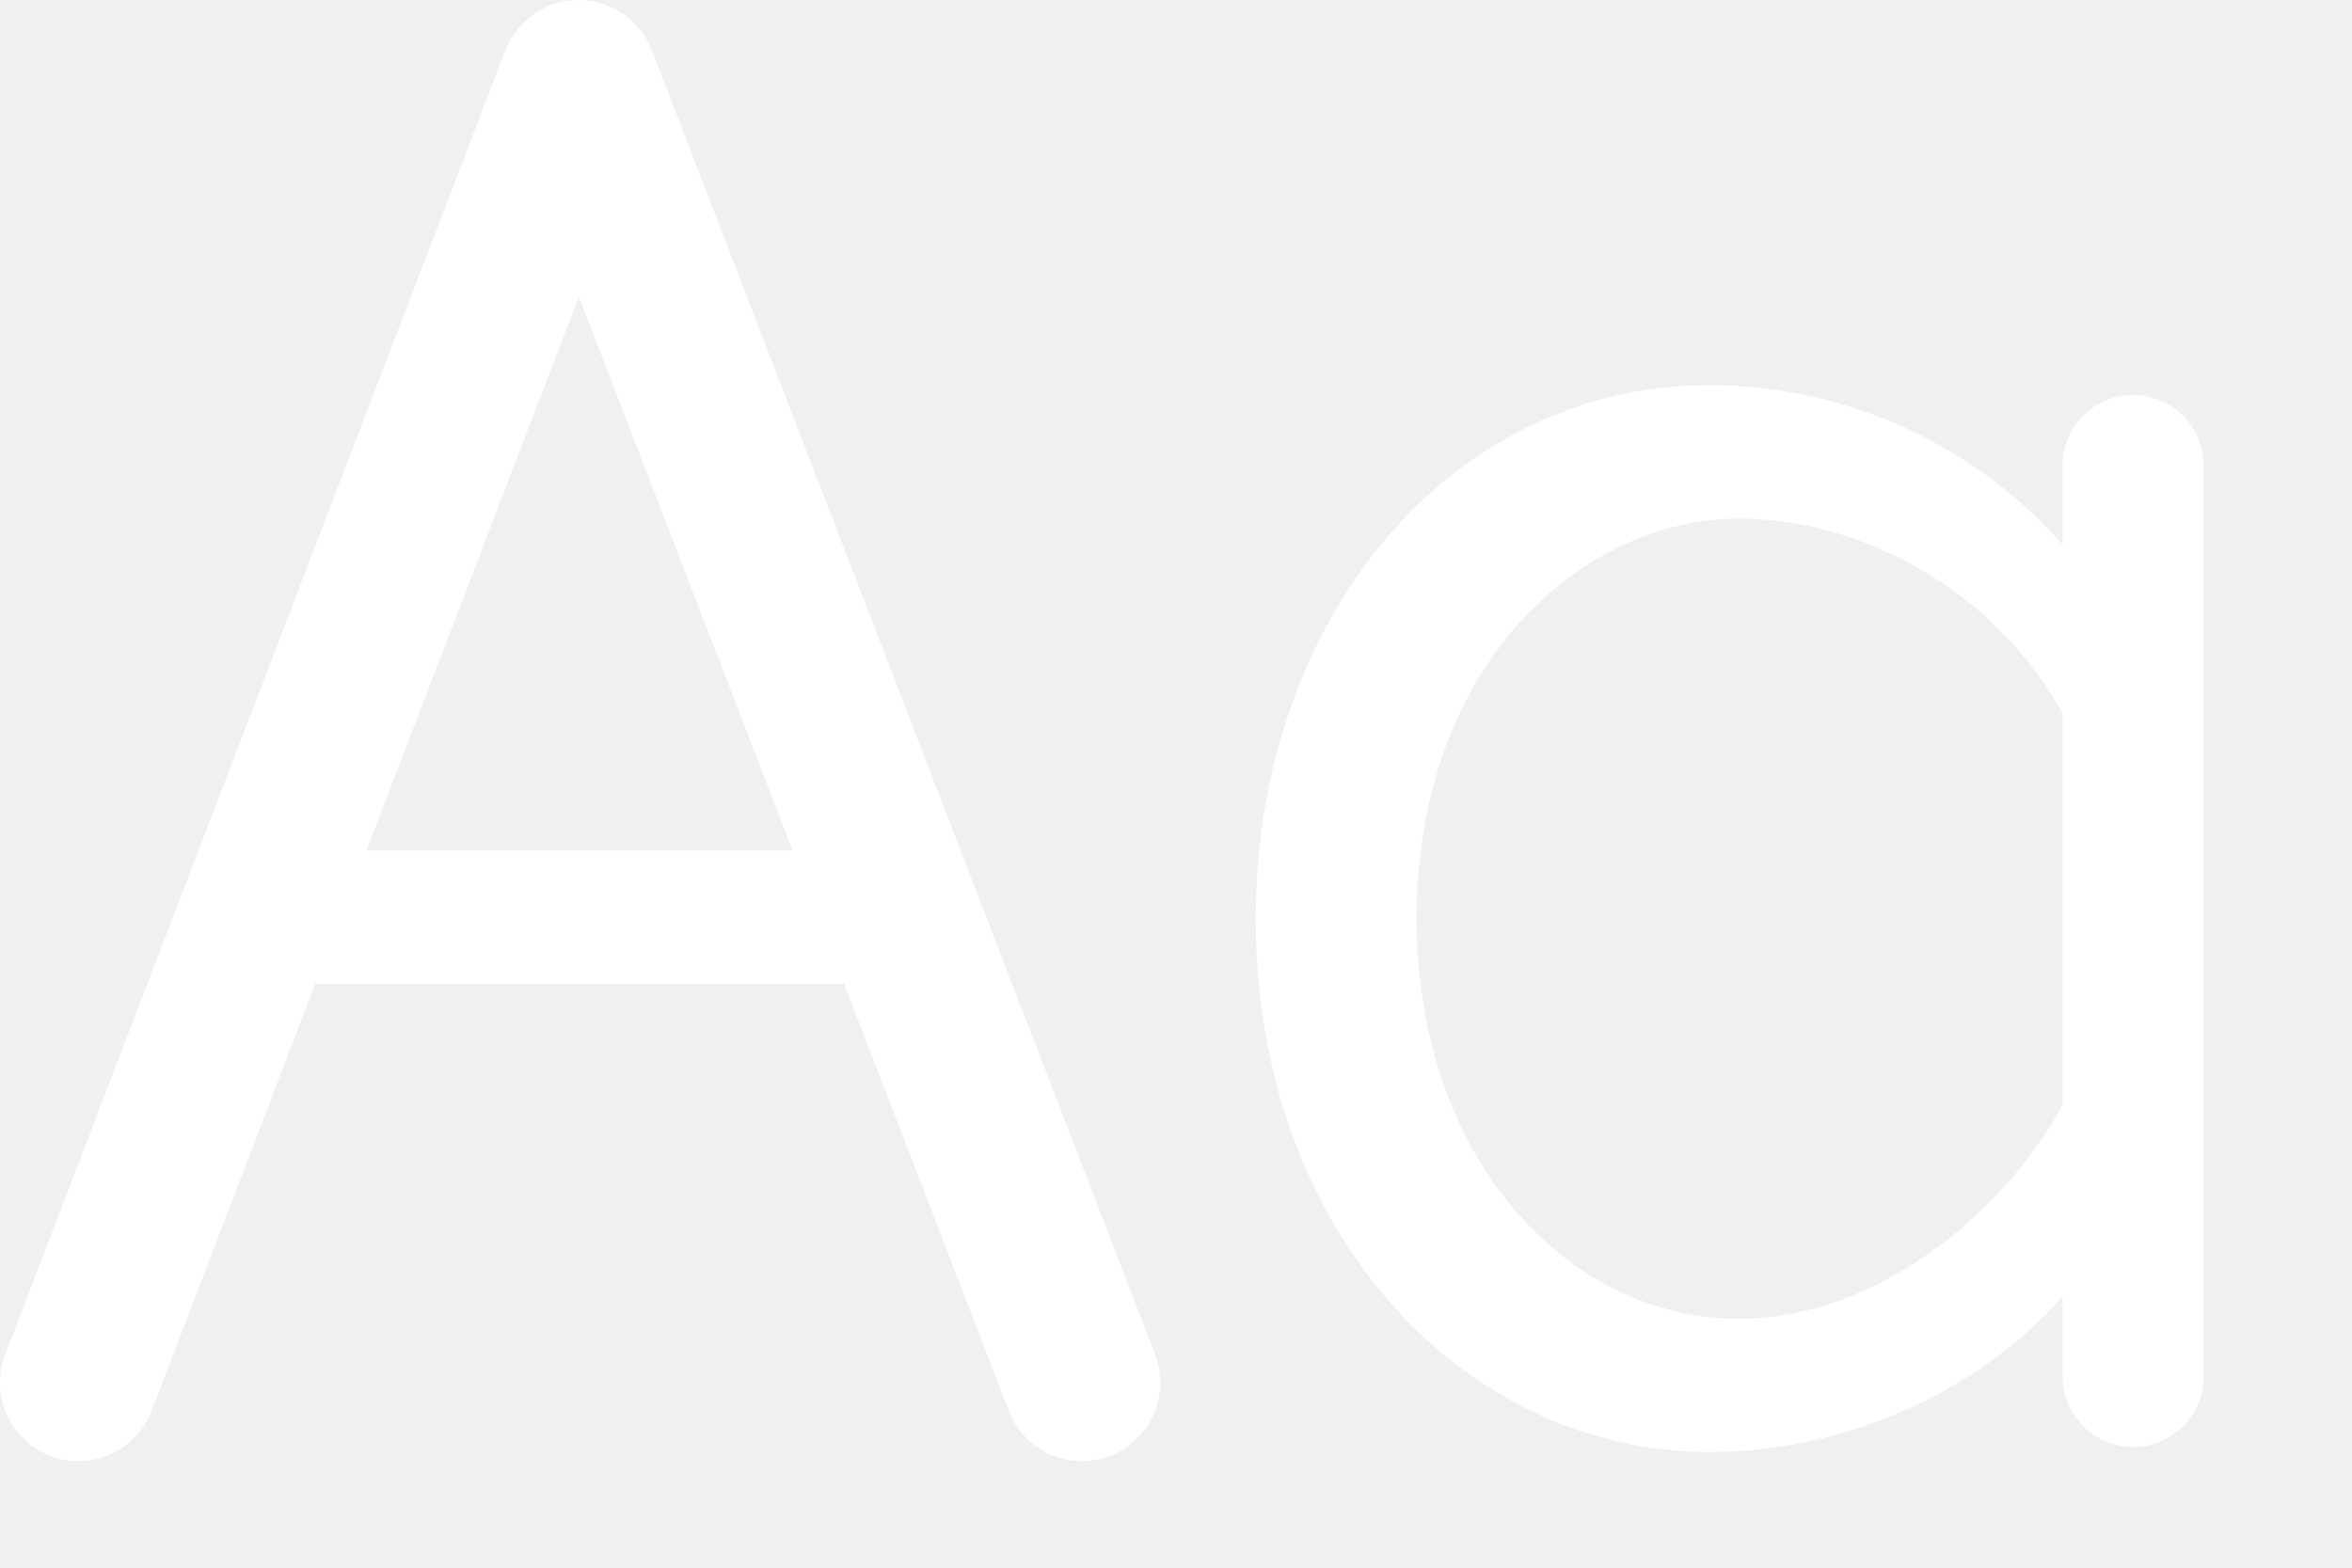
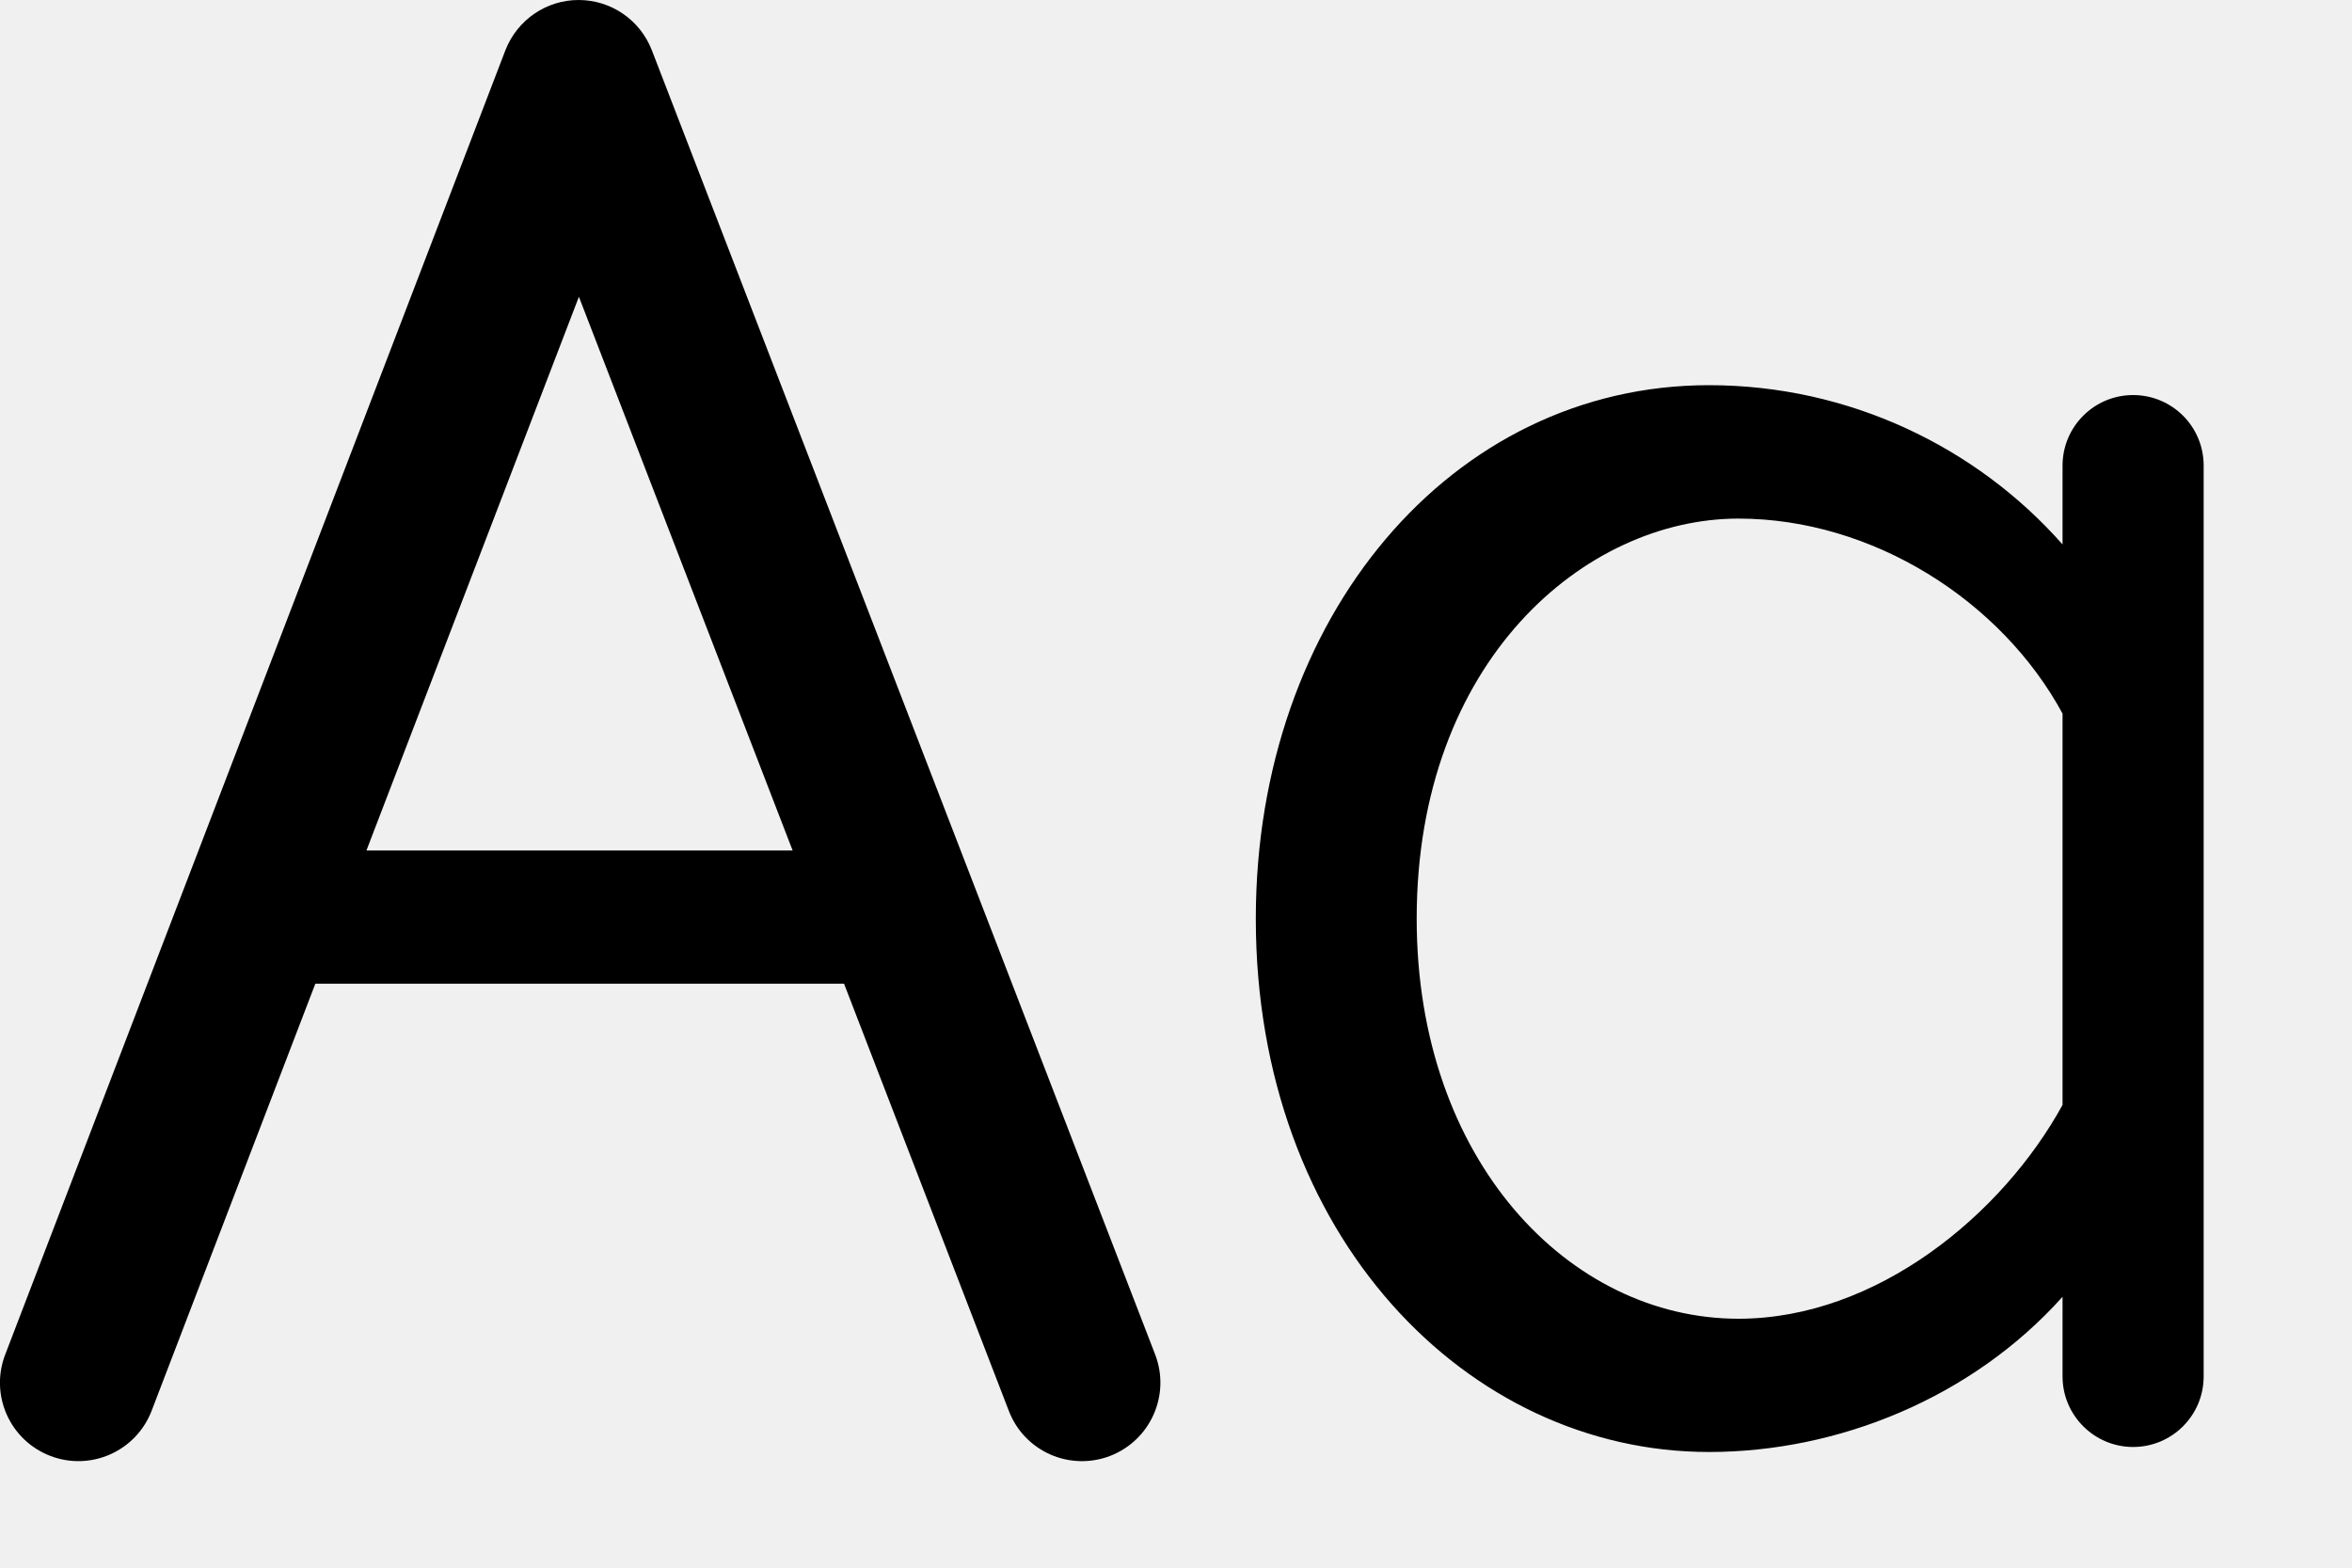
<svg xmlns="http://www.w3.org/2000/svg" width="15" height="10" viewBox="0 0 15 10">
-   <path fill-rule="evenodd" clip-rule="evenodd" d="M3.69 2.59589e-07C3.897 -0 4.082 0.127 4.157 0.32L7.367 8.64C7.466 8.898 7.338 9.187 7.08 9.287C6.822 9.386 6.533 9.258 6.434 9L5.383 6.275H2.011L0.967 8.999C0.868 9.257 0.579 9.386 0.321 9.287C0.063 9.188 -0.066 8.899 0.033 8.641L3.223 0.321C3.298 0.128 3.483 0 3.69 2.59589e-07ZM3.692 1.893L5.055 5.425H2.337L3.692 1.893ZM10.899 2.457C9.258 2.457 8.009 3.936 8.009 5.86C8.009 7.884 9.358 9.262 10.899 9.262C11.721 9.262 12.574 8.919 13.154 8.272V8.78C13.154 9.028 13.356 9.23 13.604 9.23C13.853 9.23 14.054 9.028 14.054 8.78V2.97C14.054 2.721 13.853 2.52 13.604 2.52C13.356 2.52 13.154 2.721 13.154 2.97V3.473C12.605 2.851 11.792 2.457 10.899 2.457ZM13.154 7.048V4.552C12.764 3.831 11.941 3.308 11.087 3.308C10.109 3.308 9.035 4.216 9.035 5.86C9.035 7.403 10.009 8.412 11.087 8.412C11.97 8.412 12.772 7.745 13.154 7.048Z" fill="white" />
+   <path fill-rule="evenodd" clip-rule="evenodd" d="M3.69 2.59589e-07C3.897 -0 4.082 0.127 4.157 0.32L7.367 8.64C7.466 8.898 7.338 9.187 7.08 9.287C6.822 9.386 6.533 9.258 6.434 9L5.383 6.275H2.011L0.967 8.999C0.868 9.257 0.579 9.386 0.321 9.287C0.063 9.188 -0.066 8.899 0.033 8.641L3.223 0.321C3.298 0.128 3.483 0 3.69 2.59589e-07ZM3.692 1.893L5.055 5.425H2.337L3.692 1.893ZM10.899 2.457C9.258 2.457 8.009 3.936 8.009 5.86C8.009 7.884 9.358 9.262 10.899 9.262C11.721 9.262 12.574 8.919 13.154 8.272V8.78C13.154 9.028 13.356 9.23 13.604 9.23C13.853 9.23 14.054 9.028 14.054 8.78V2.97C14.054 2.721 13.853 2.52 13.604 2.52C13.356 2.52 13.154 2.721 13.154 2.97V3.473C12.605 2.851 11.792 2.457 10.899 2.457ZM13.154 7.048V4.552C12.764 3.831 11.941 3.308 11.087 3.308C10.109 3.308 9.035 4.216 9.035 5.86C9.035 7.403 10.009 8.412 11.087 8.412C11.97 8.412 12.772 7.745 13.154 7.048Z" fill="currentColor" />
</svg>
